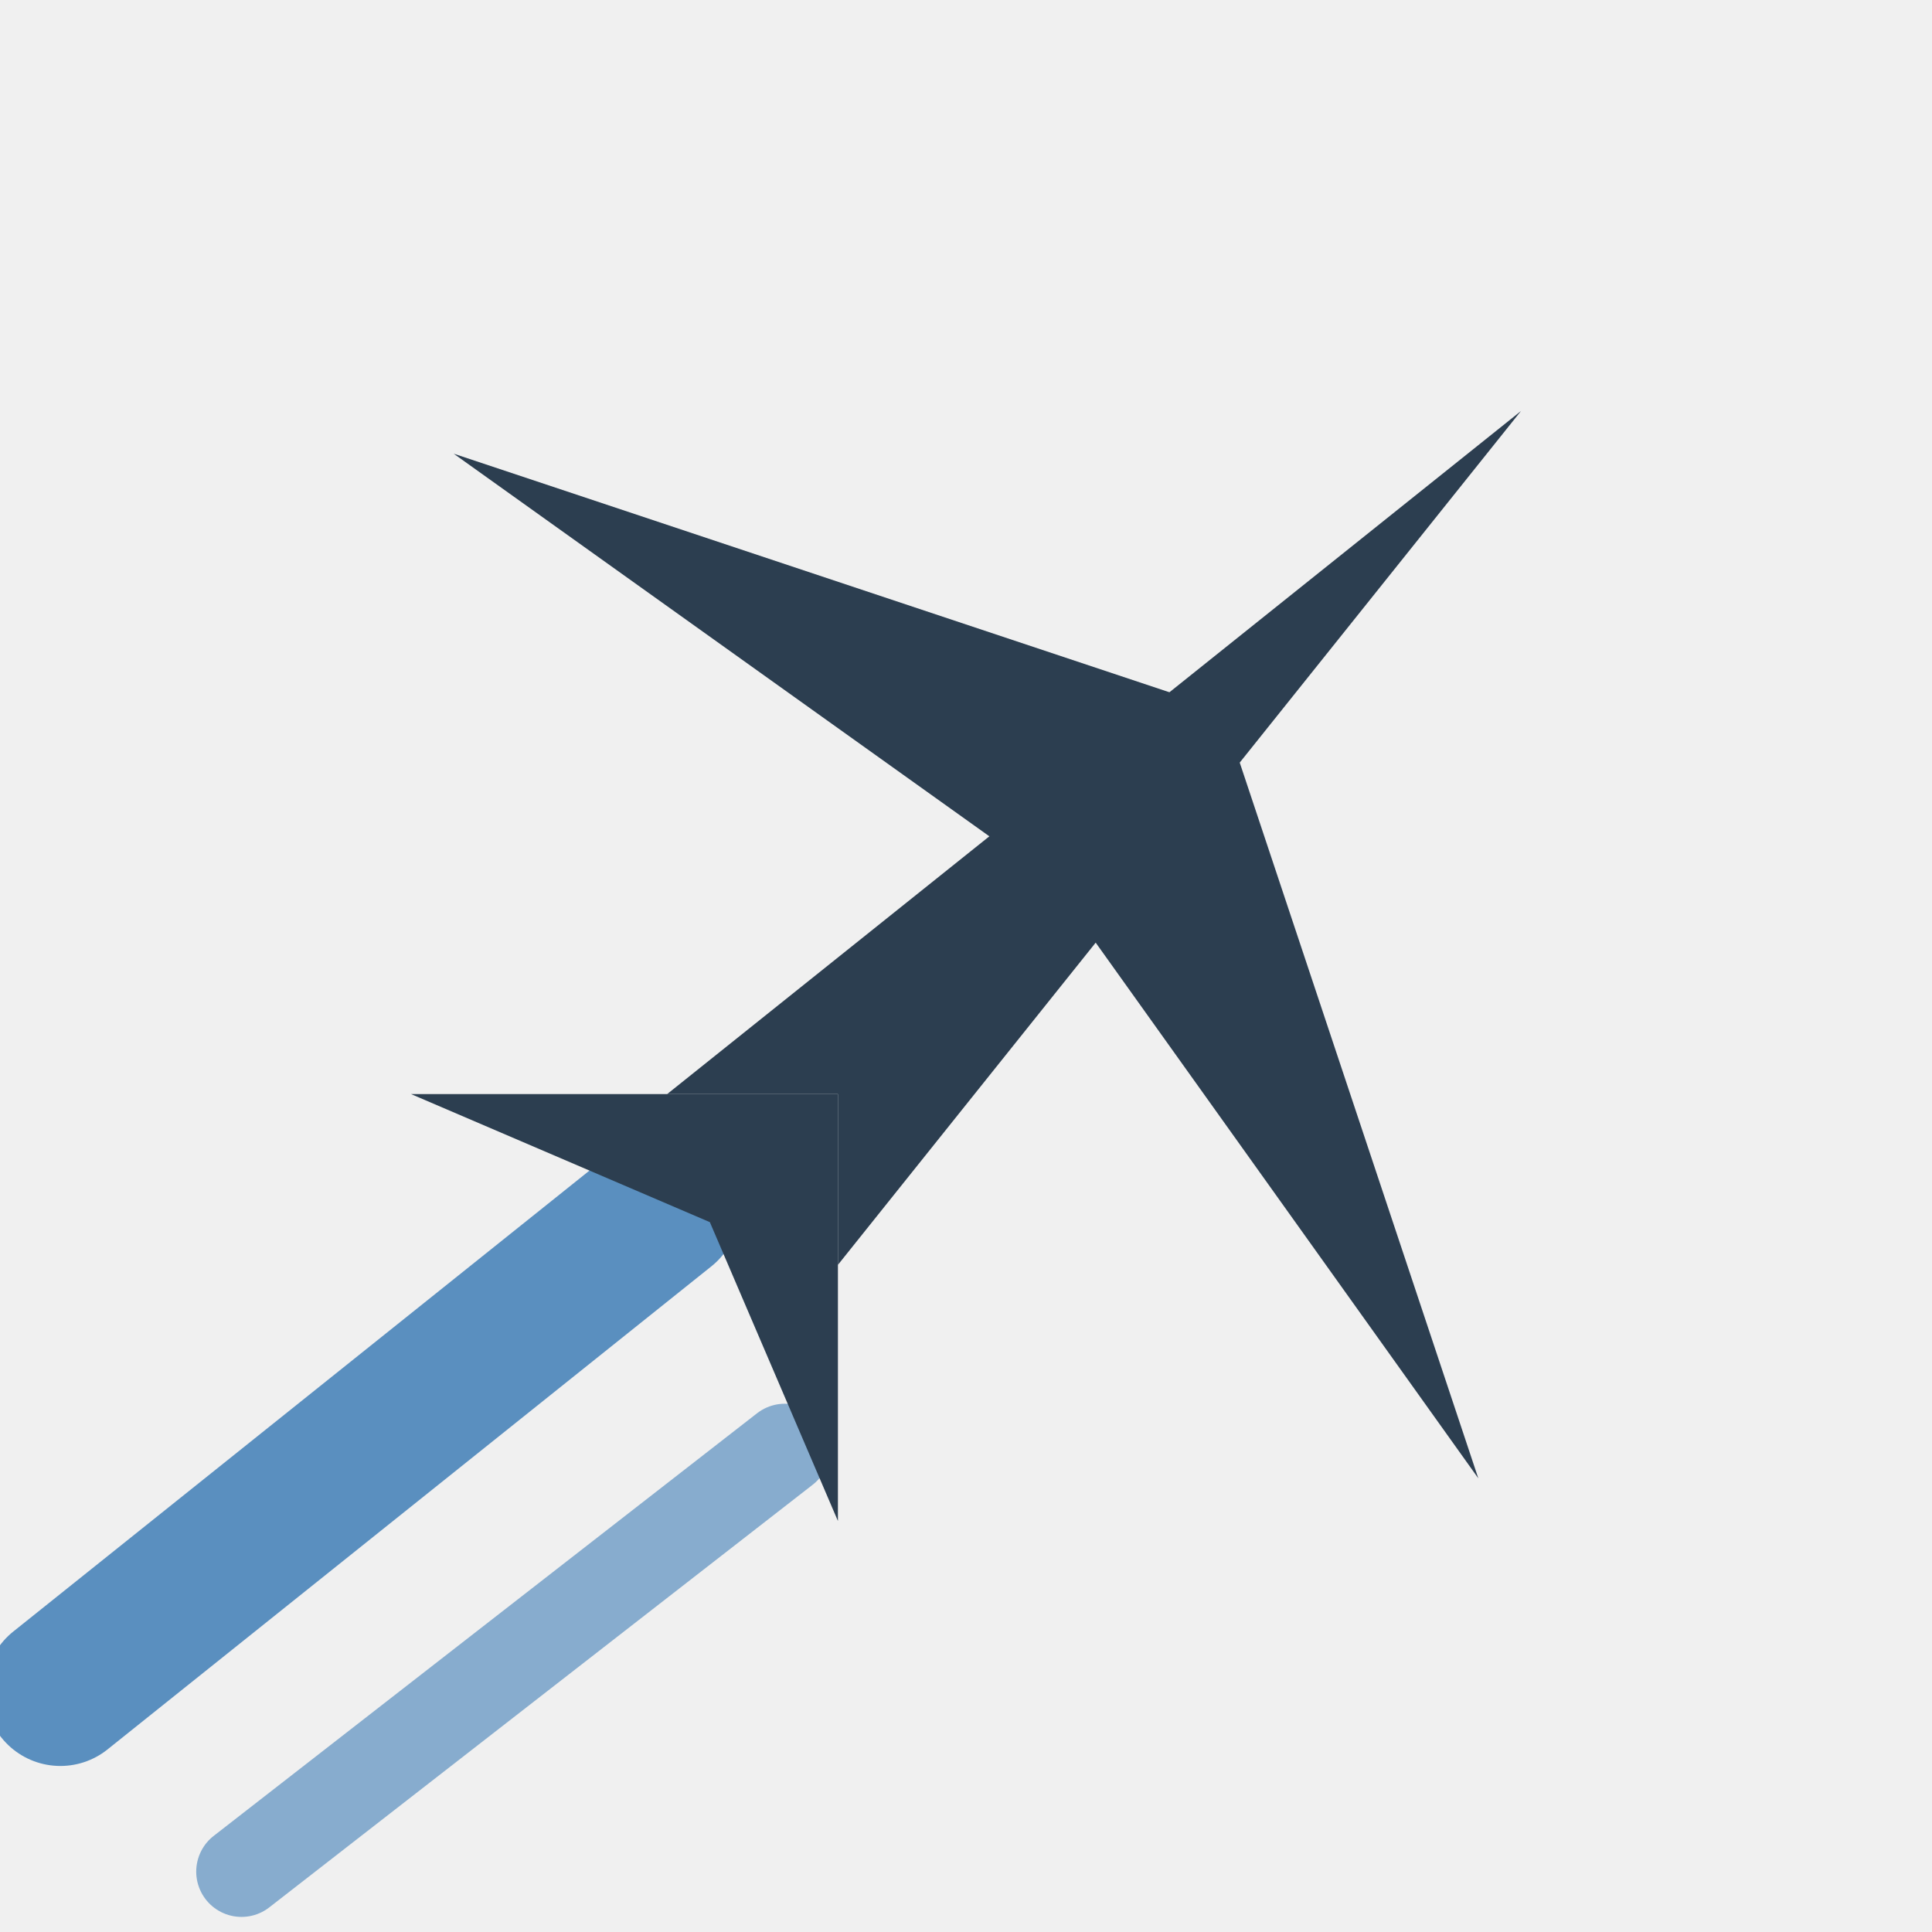
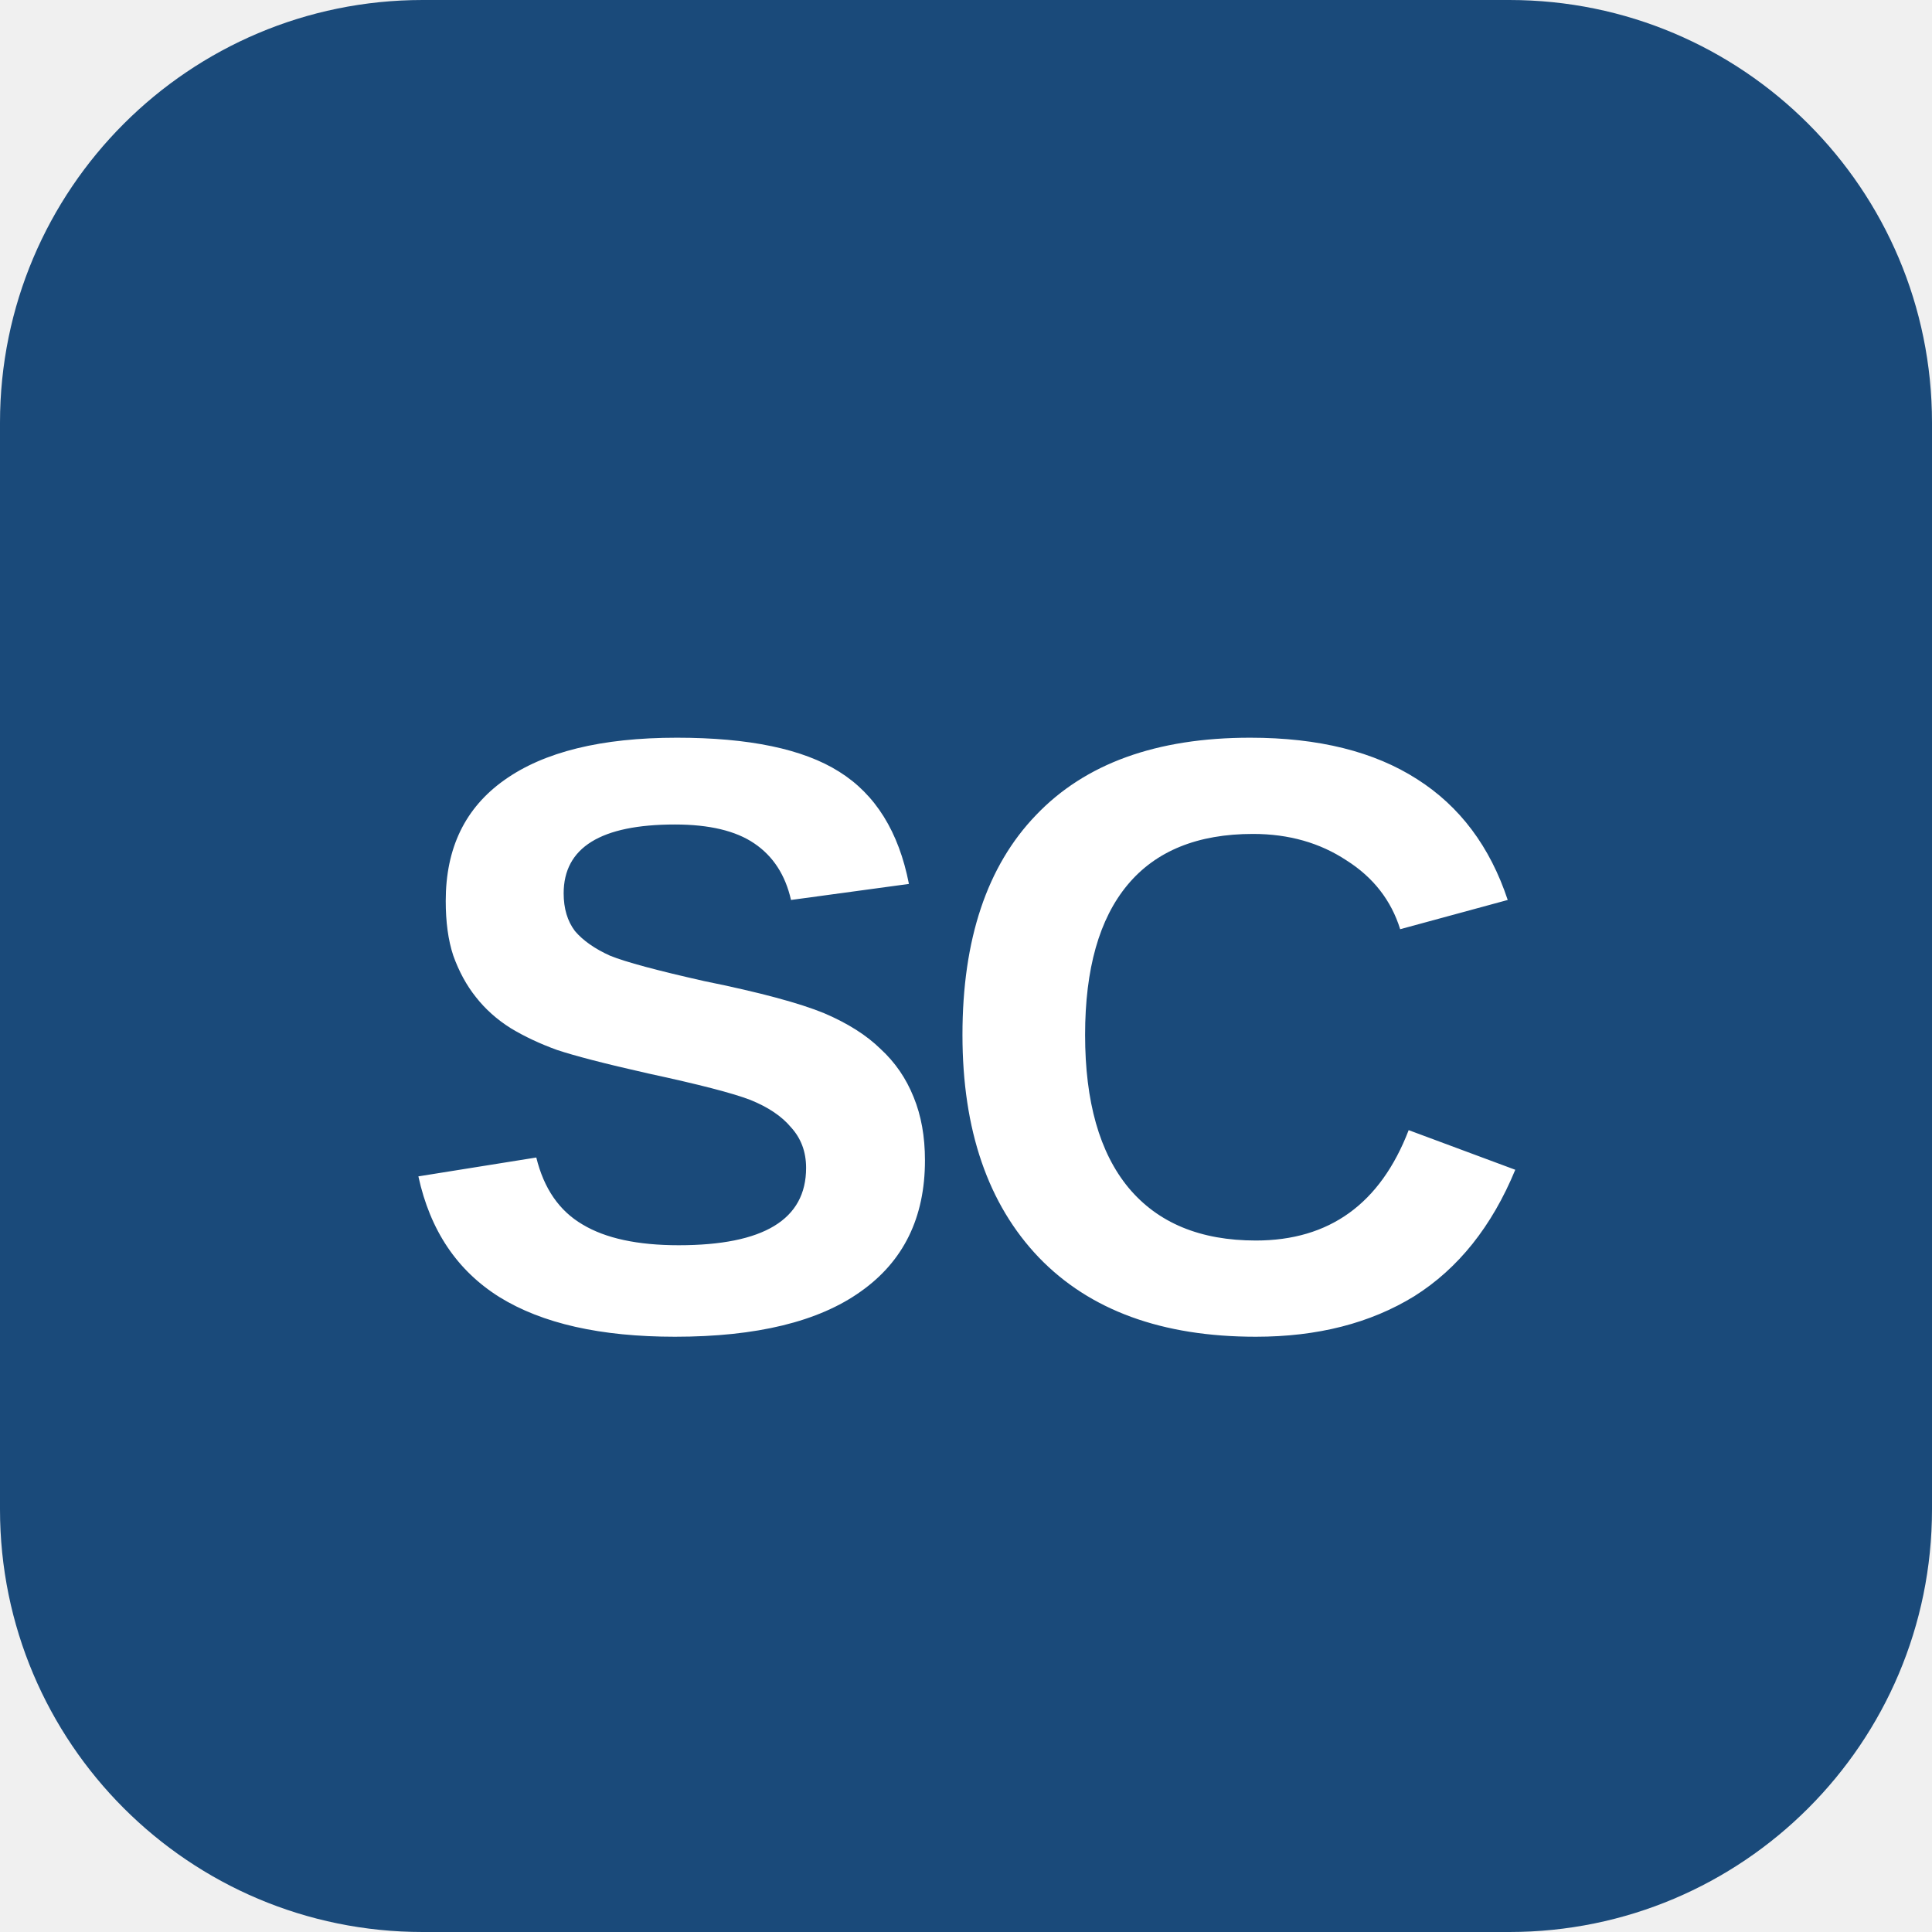
<svg xmlns="http://www.w3.org/2000/svg" viewBox="0 0 32 32">
-   <line x1="1" y1="28" x2="11" y2="20" stroke="#5a8fbf" stroke-width="2.5" stroke-linecap="round" />
-   <line x1="4" y1="31" x2="13" y2="24" stroke="#5a8fbf" stroke-width="1.5" stroke-linecap="round" opacity="0.7" />
-   <g transform="rotate(45, 16, 16)">
-     <path d="M16,3 L18,21 L16,19 L14,21 Z" fill="#2c3e50" />
-     <path d="M16,10 L4,16 L16,14 L28,16 Z" fill="#2c3e50" />
-     <path d="M16,19 L11,24 L16,22 L21,24 Z" fill="#2c3e50" />
-   </g>
+   <rect width="32" height="32" rx="7" ry="7" fill="#1a4a7a" />
+   <text x="16" y="22" text-anchor="middle" font-family="-apple-system, 'Helvetica Neue', Arial, sans-serif" font-size="14" font-weight="700" letter-spacing="-0.5" fill="#ffffff">SC</text>
</svg>
